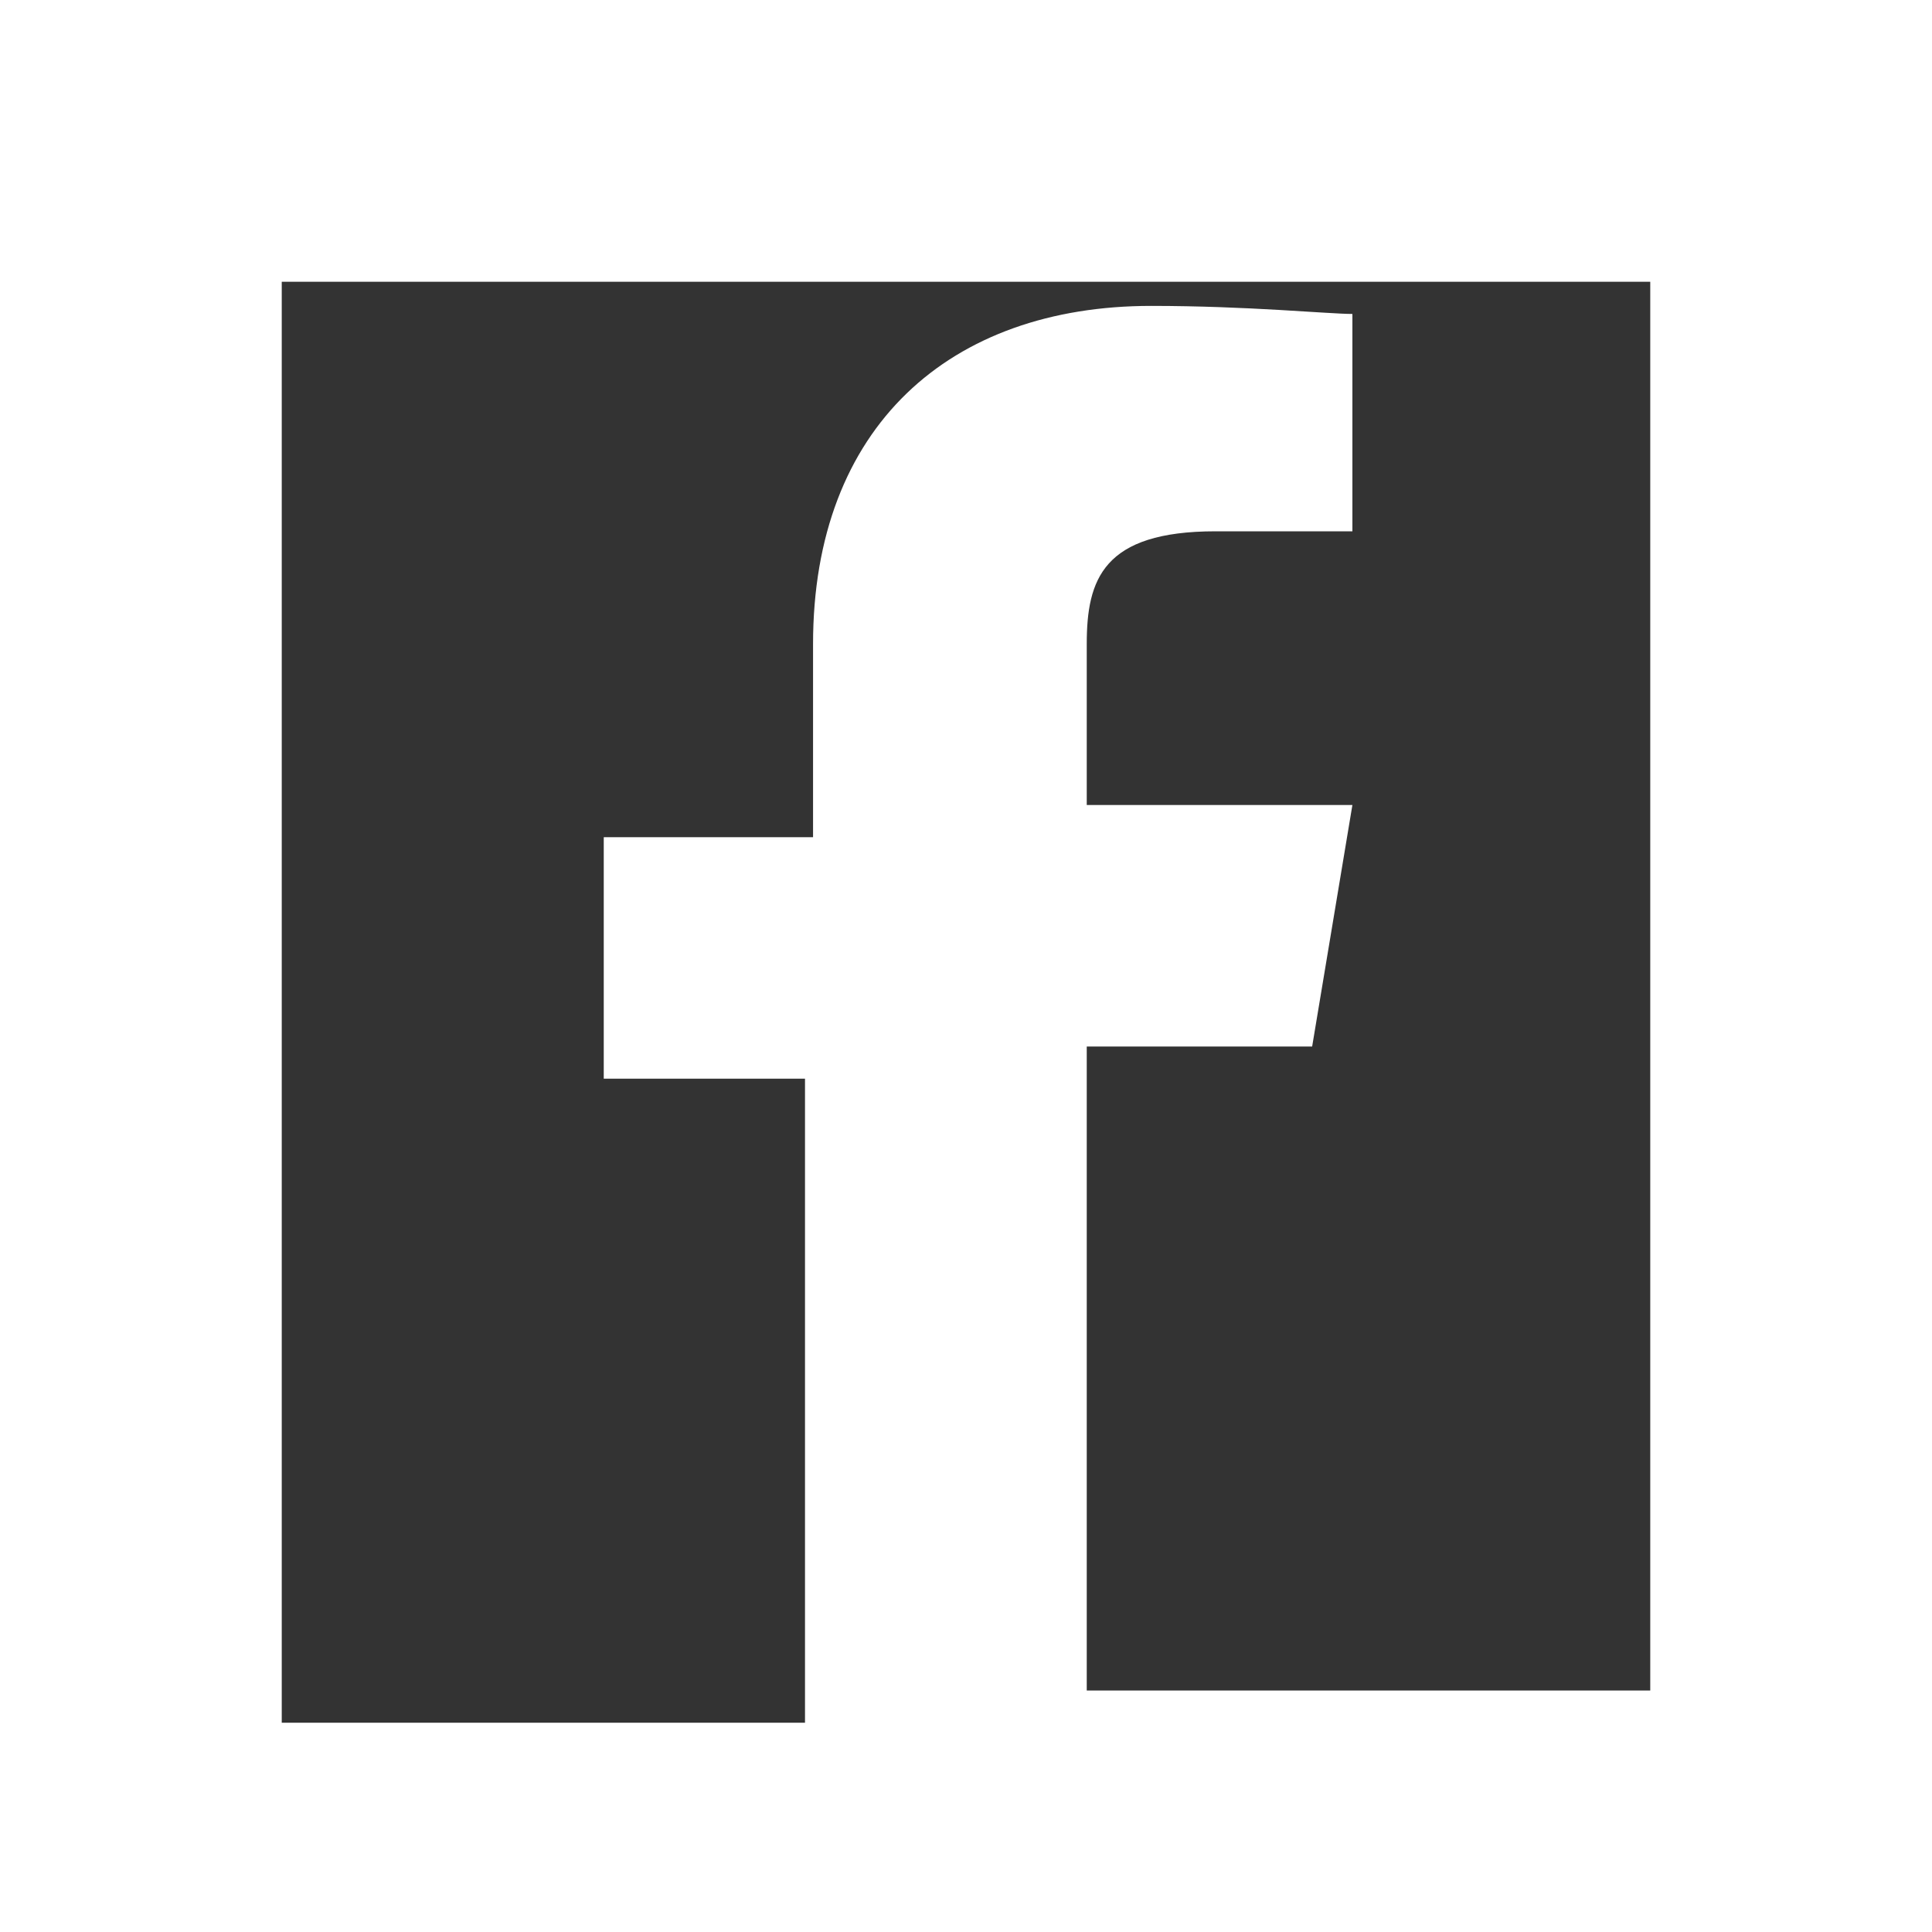
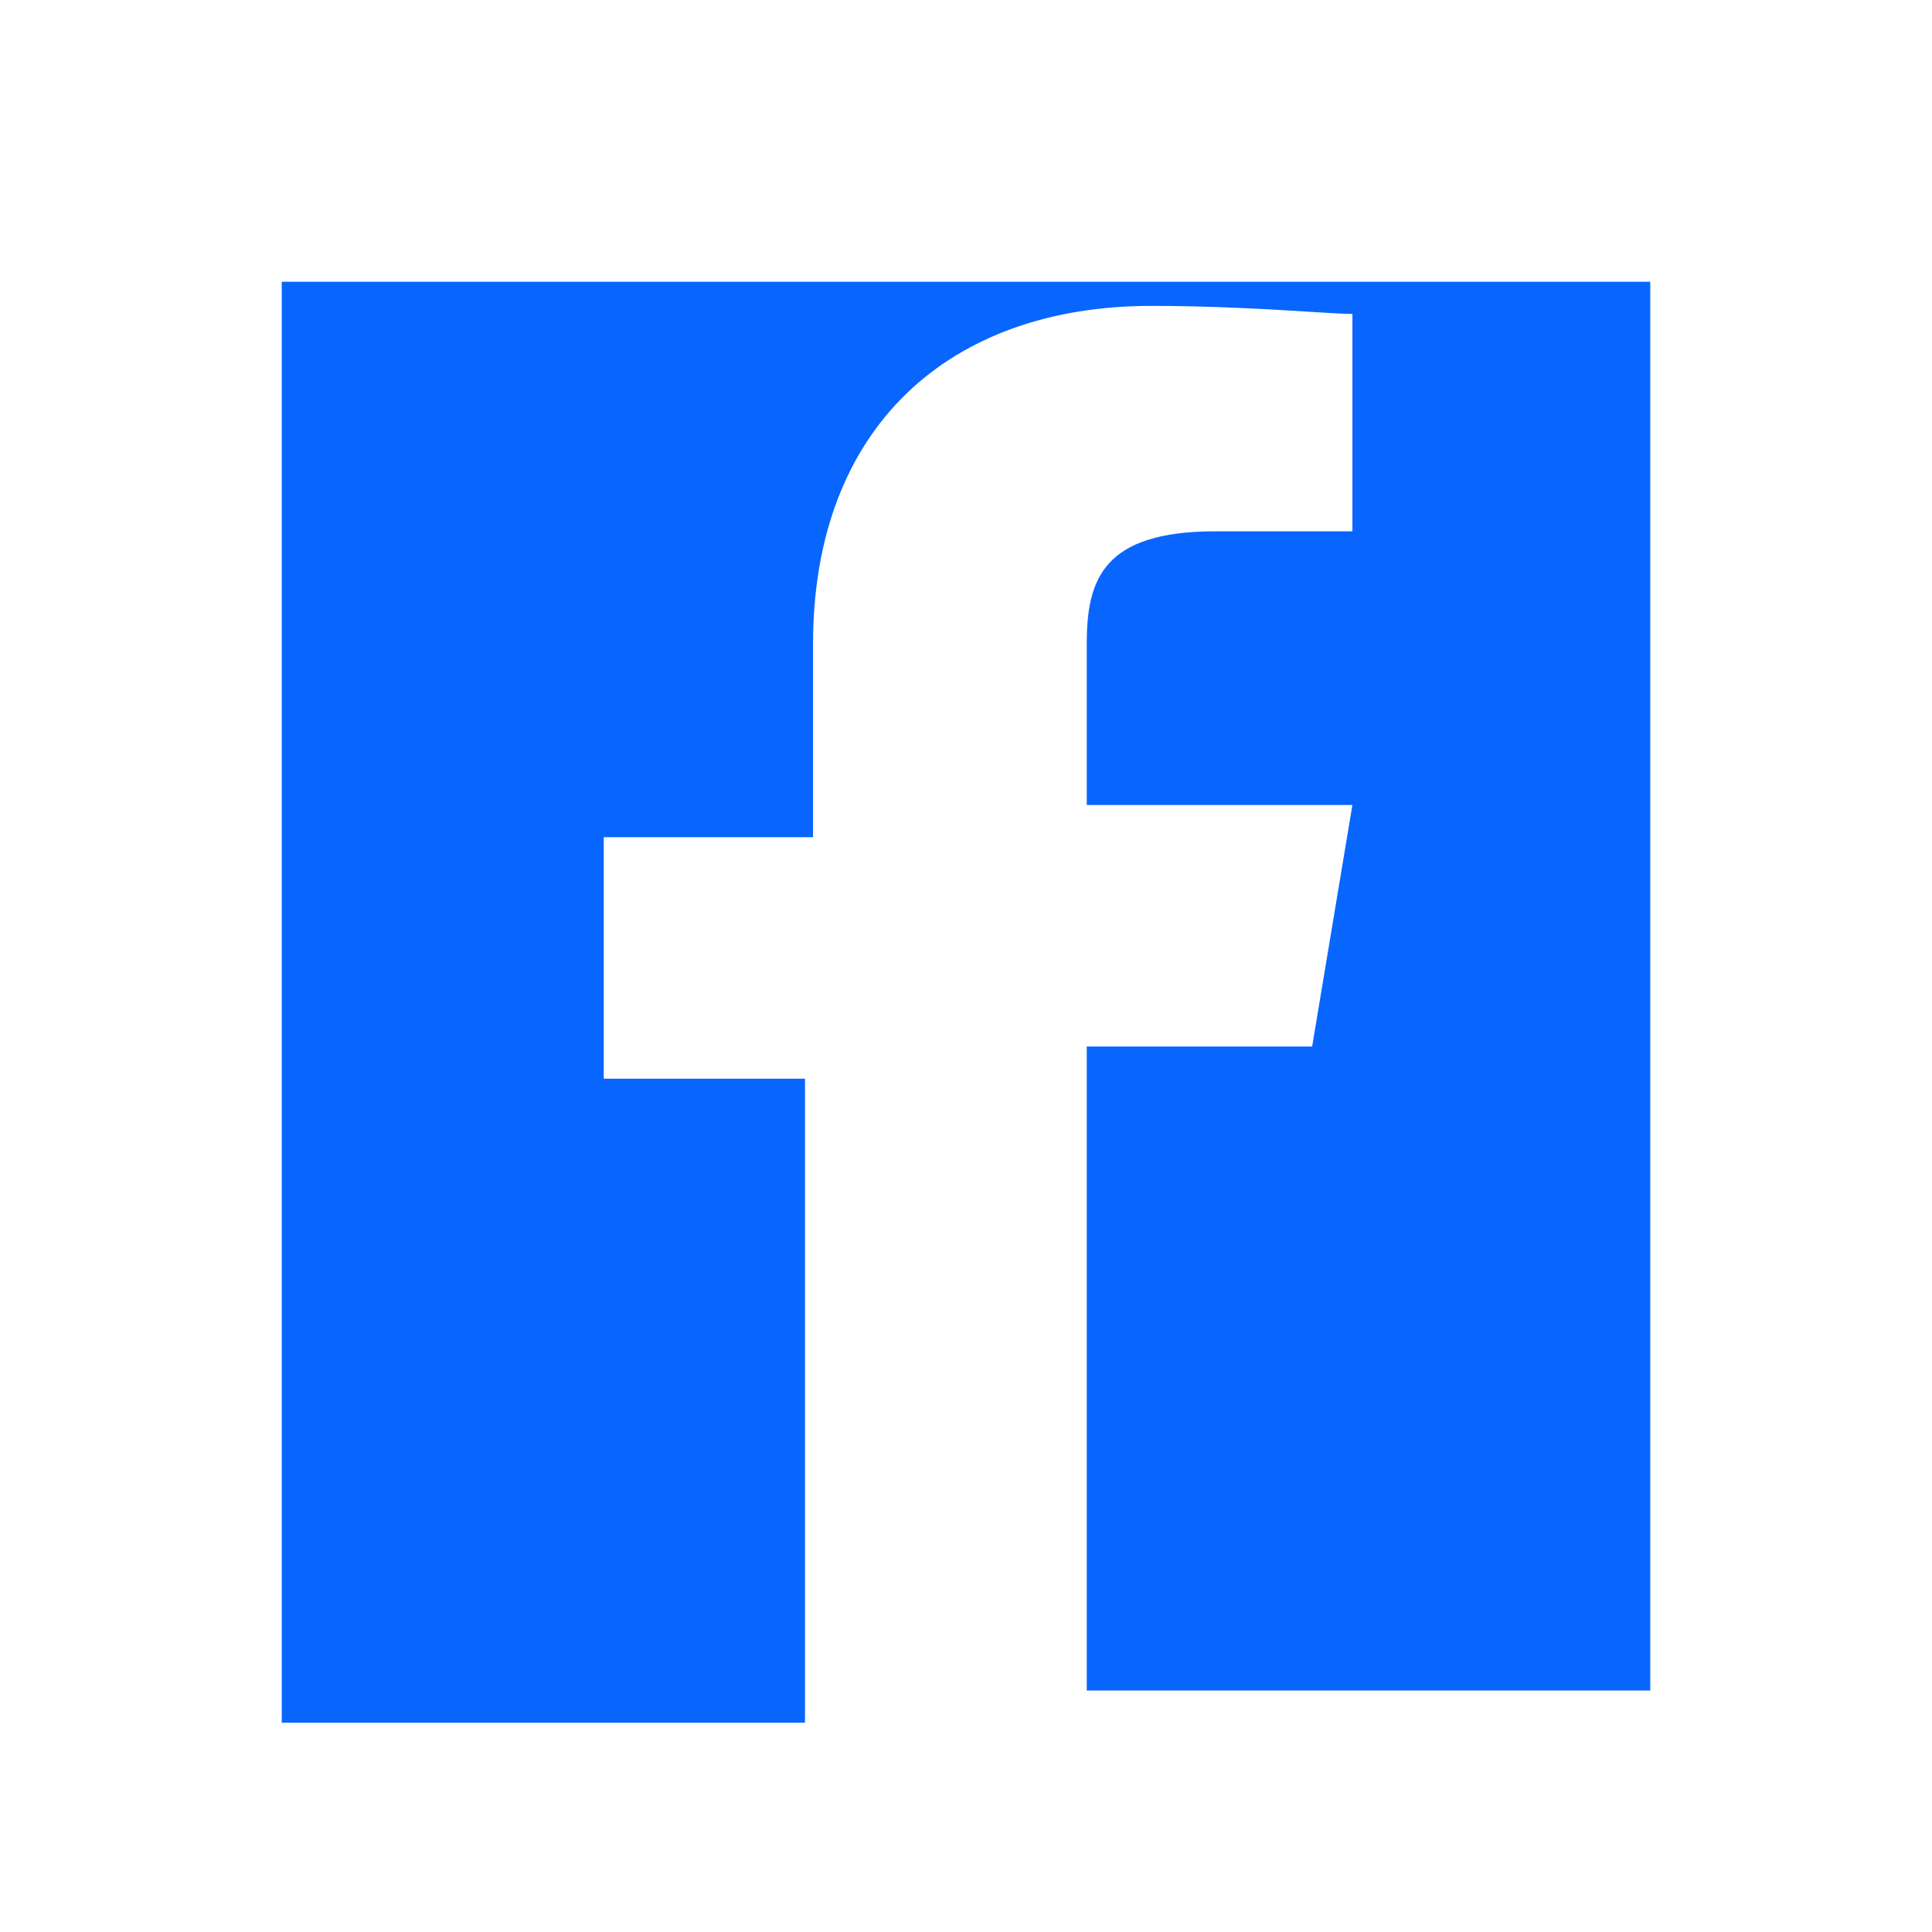
<svg xmlns="http://www.w3.org/2000/svg" viewBox="0 0 24 24" width="24" height="24">
-   <path fill="#333" d="M13.5 21v-8h2.8l.5-3h-3.3V8c0-.8.2-1.4 1.6-1.4h1.7v-2.7c-.3 0-1.3-.1-2.5-.1-2.5 0-4.2 1.5-4.2 4.2v2.4H7.5v3H10v8H3.5V3.5h17v17.5h-7z" />
+   <path fill="#0866FF" d="M13.5 21v-8h2.8l.5-3h-3.3V8c0-.8.2-1.4 1.6-1.4h1.7v-2.7c-.3 0-1.3-.1-2.5-.1-2.5 0-4.2 1.5-4.2 4.2v2.4H7.5v3H10v8H3.5V3.5h17v17.5h-7z" />
</svg>
